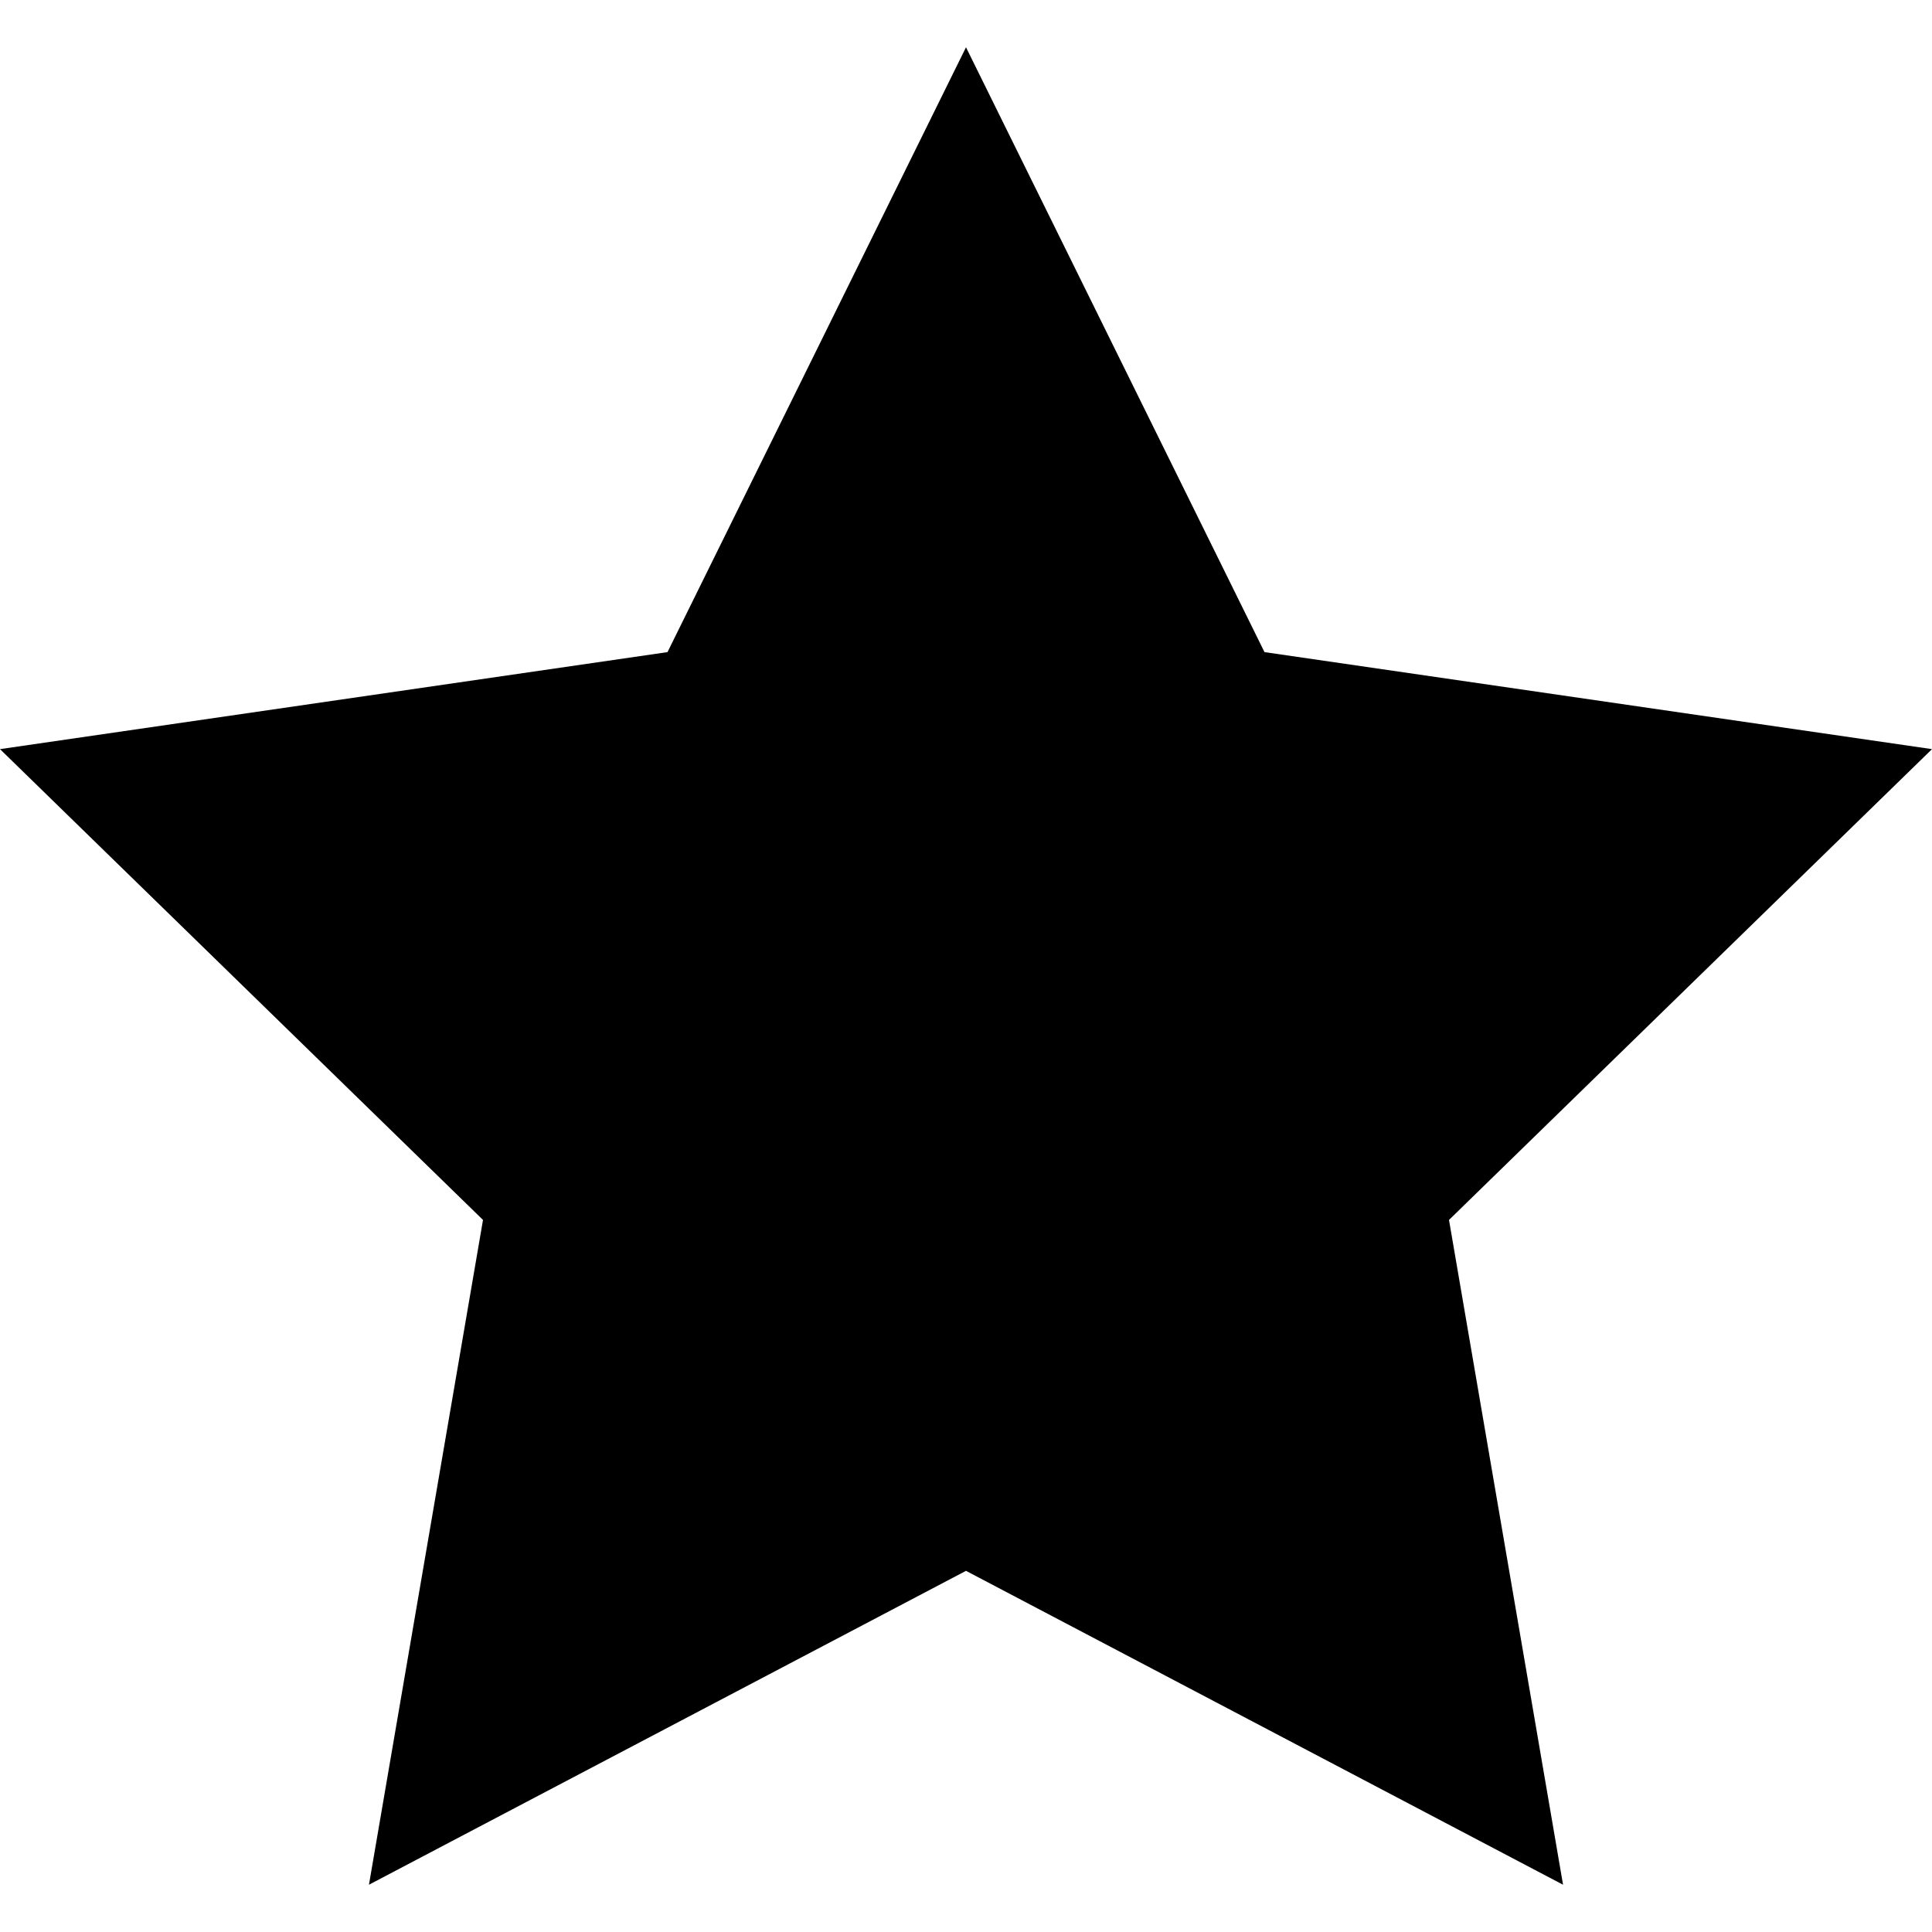
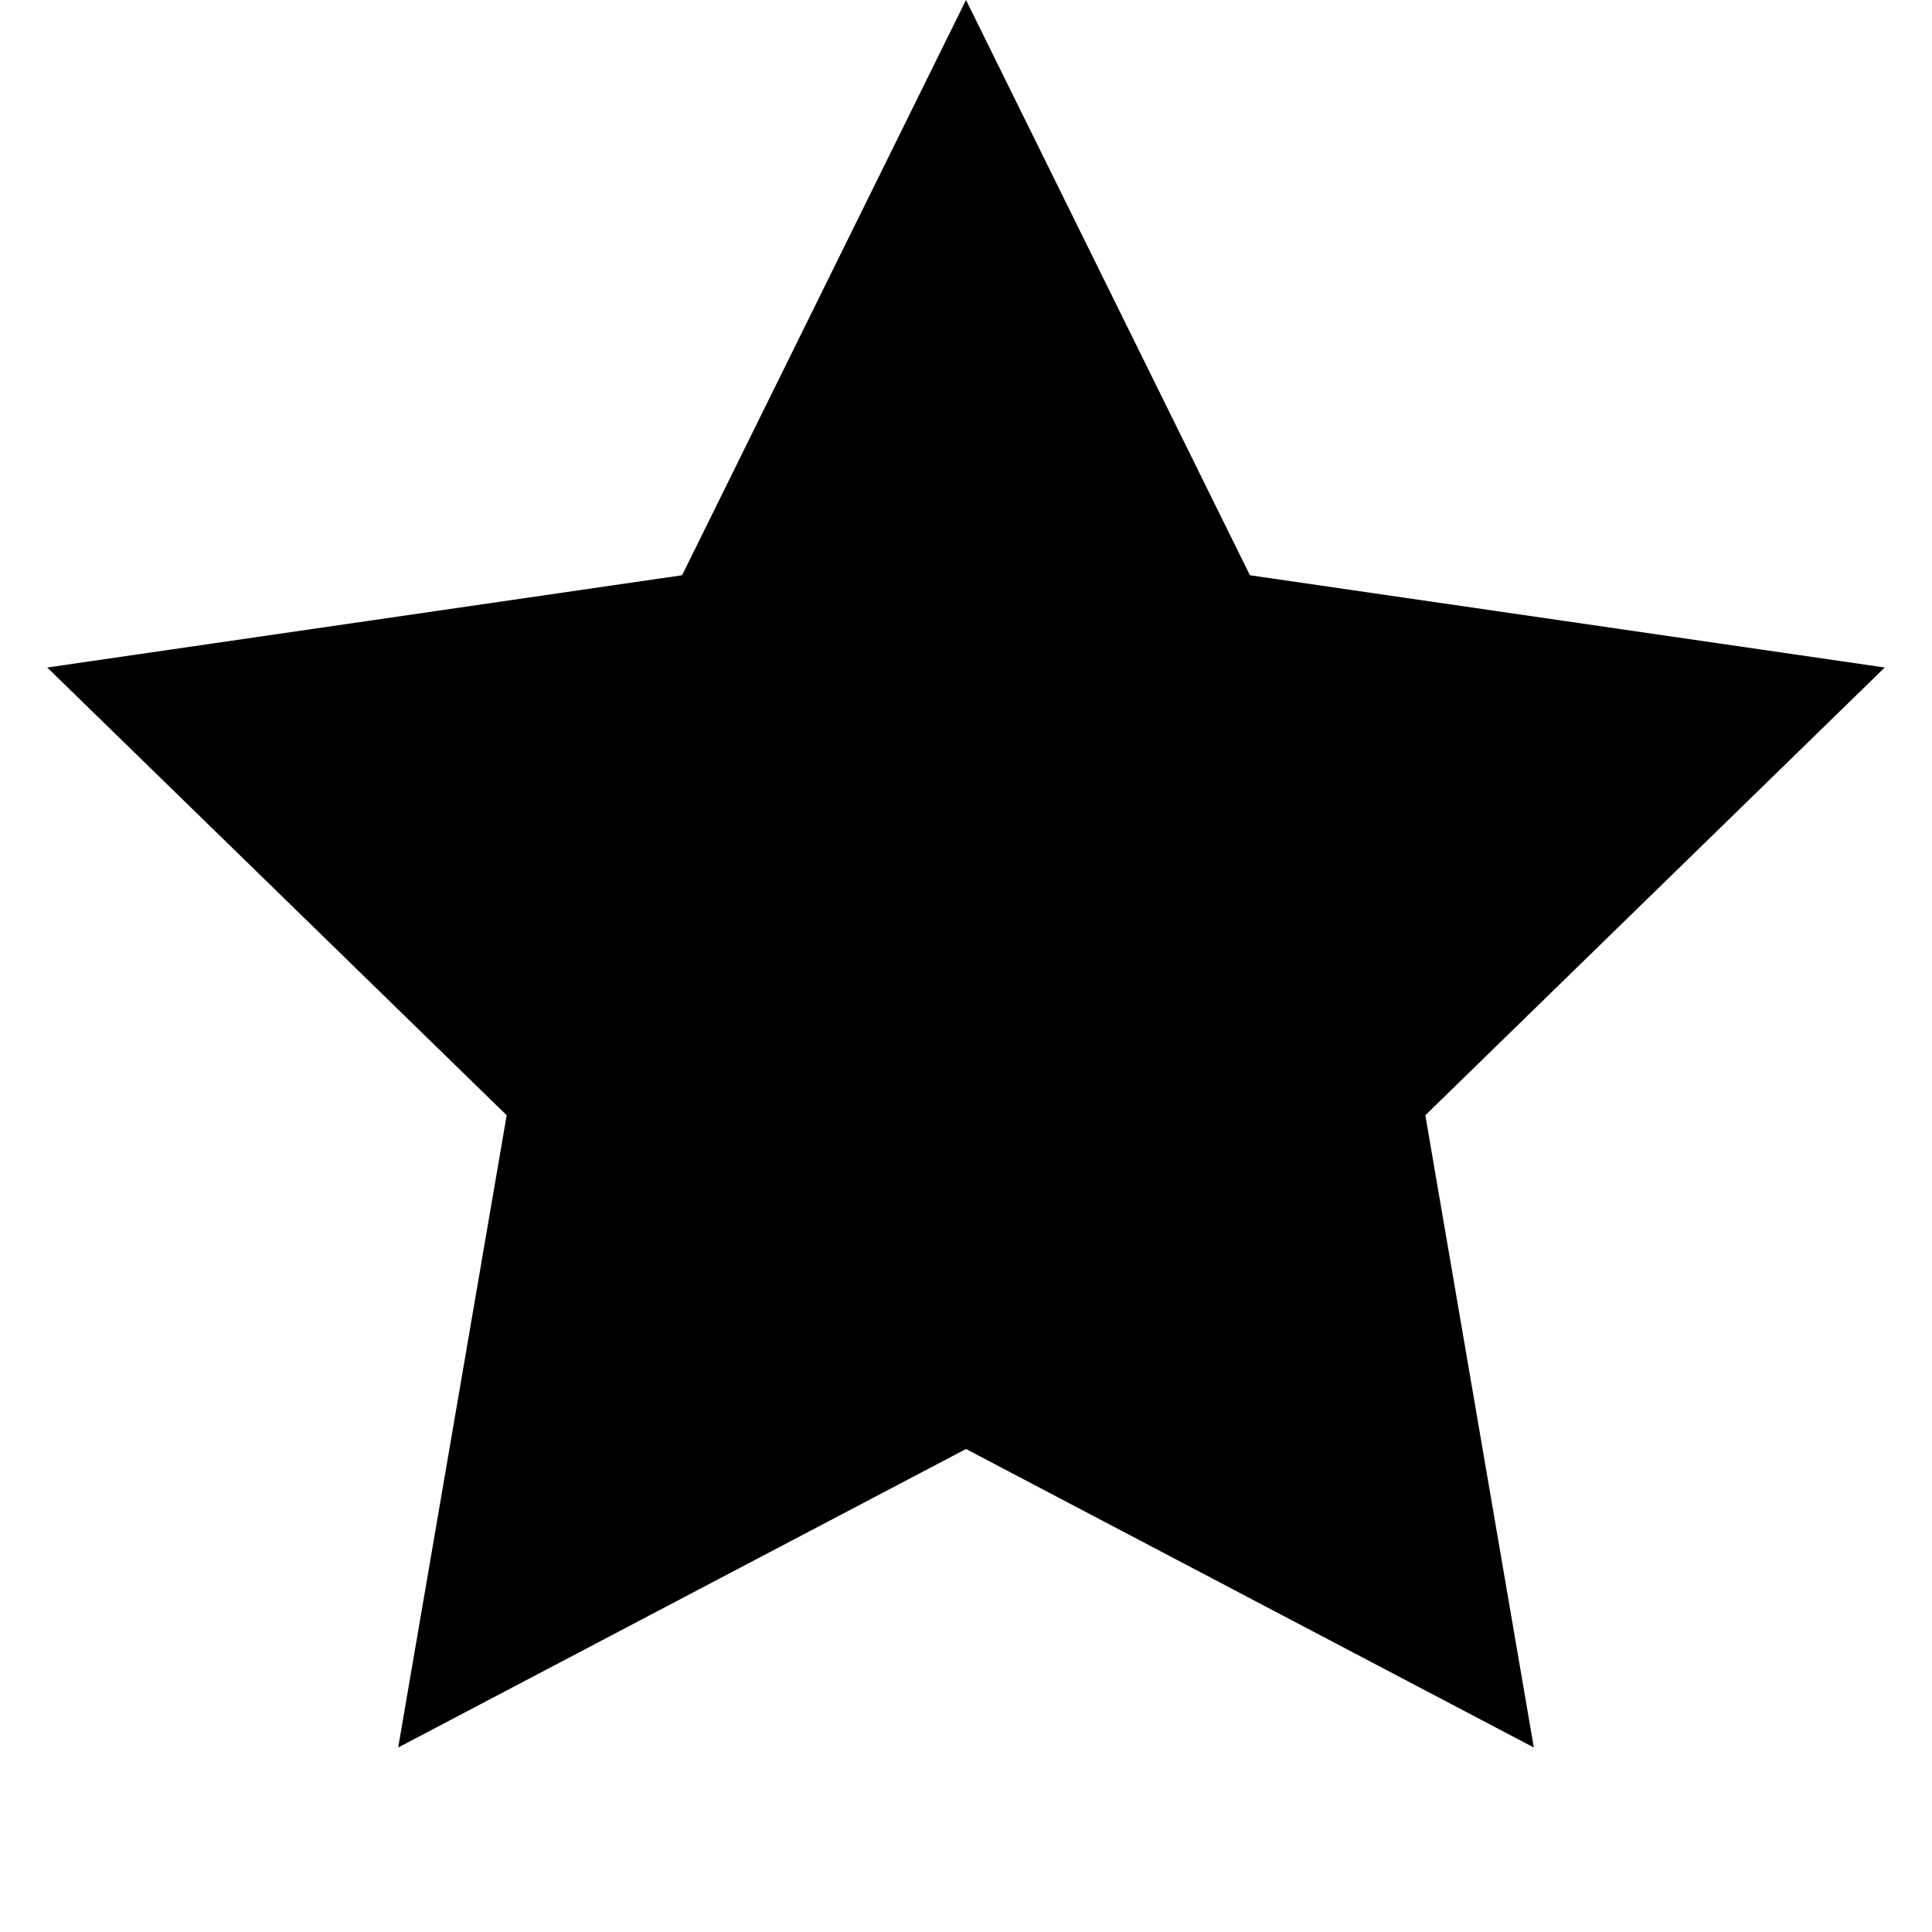
- <svg xmlns="http://www.w3.org/2000/svg" version="1.1" width="32" height="32" viewBox="0 0 32 32">
-   <path d="M32 12.408l-11.056-1.607-4.944-10.018-4.944 10.018-11.056 1.607 8 7.798-1.889 11.011 9.889-5.199 9.889 5.199-1.889-11.011 8-7.798z" />
+ <svg xmlns="http://www.w3.org/2000/svg" version="1.1" width="20" height="20" viewBox="0 0 20 20">
+   <path d="M10 15l-5.878 3.090 1.123-6.545-4.756-4.635 6.572-0.955 2.939-5.955 2.939 5.955 6.572 0.955-4.756 4.635 1.123 6.545z" />
</svg>
